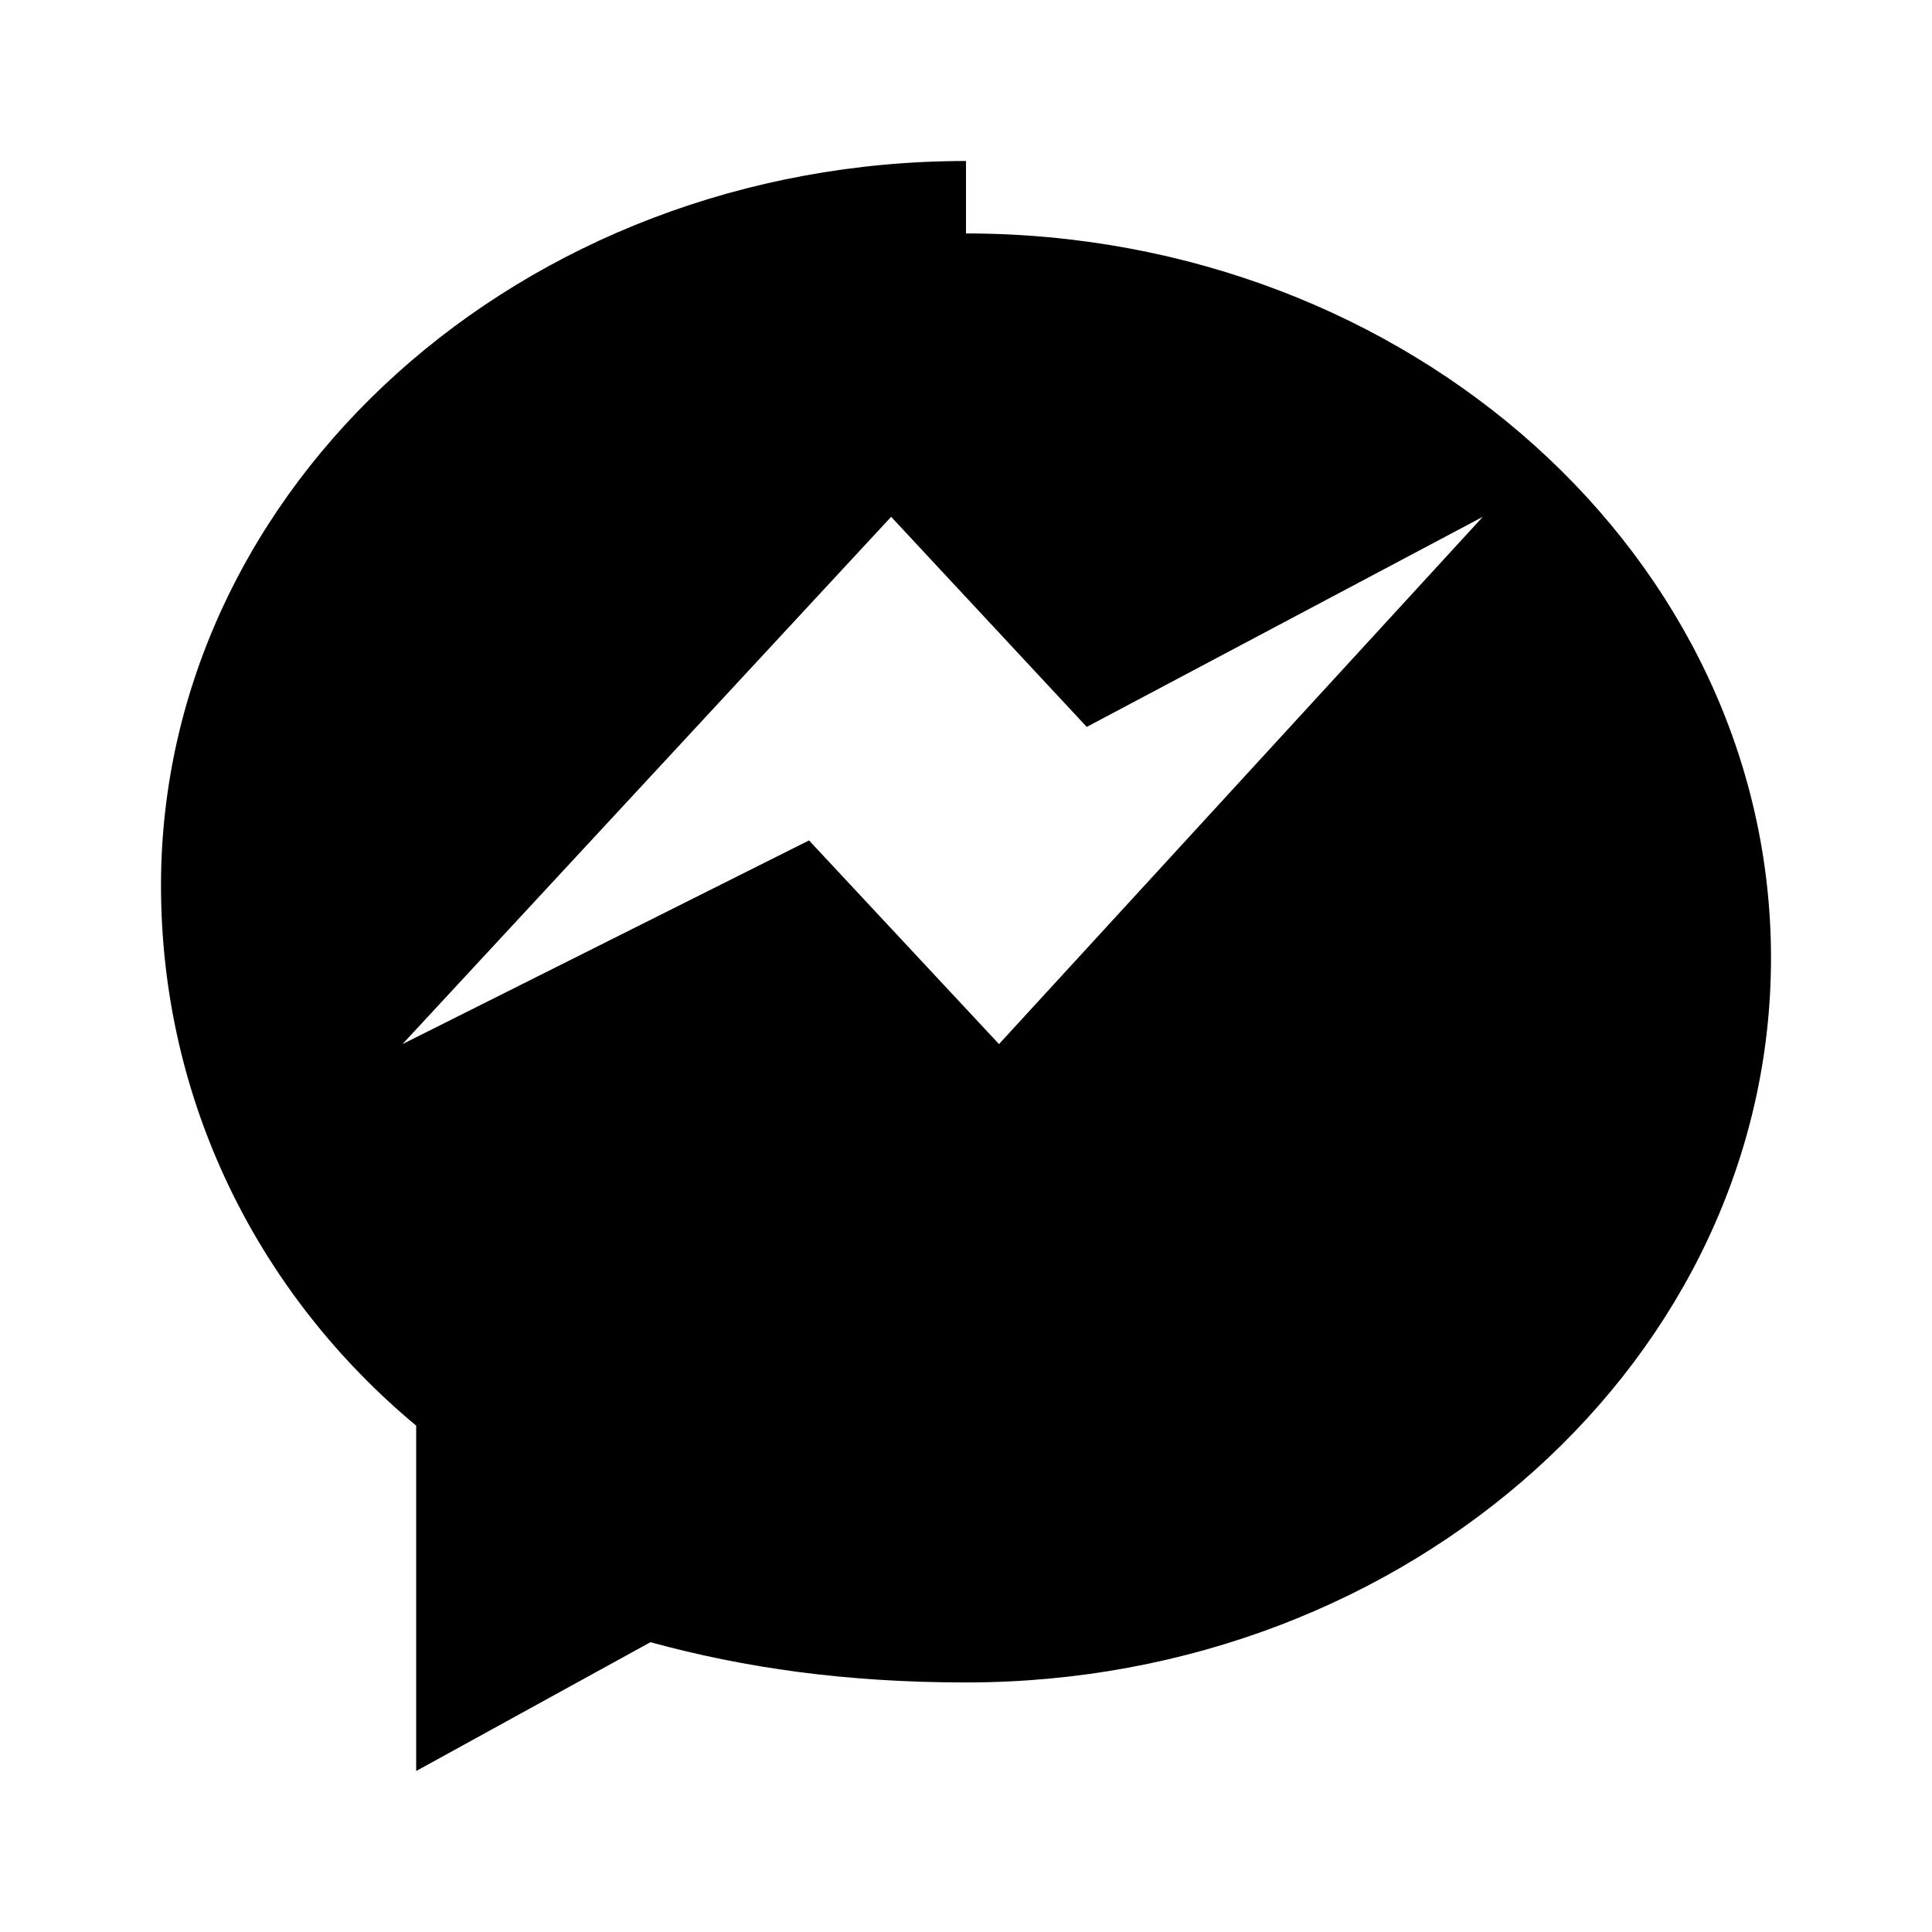
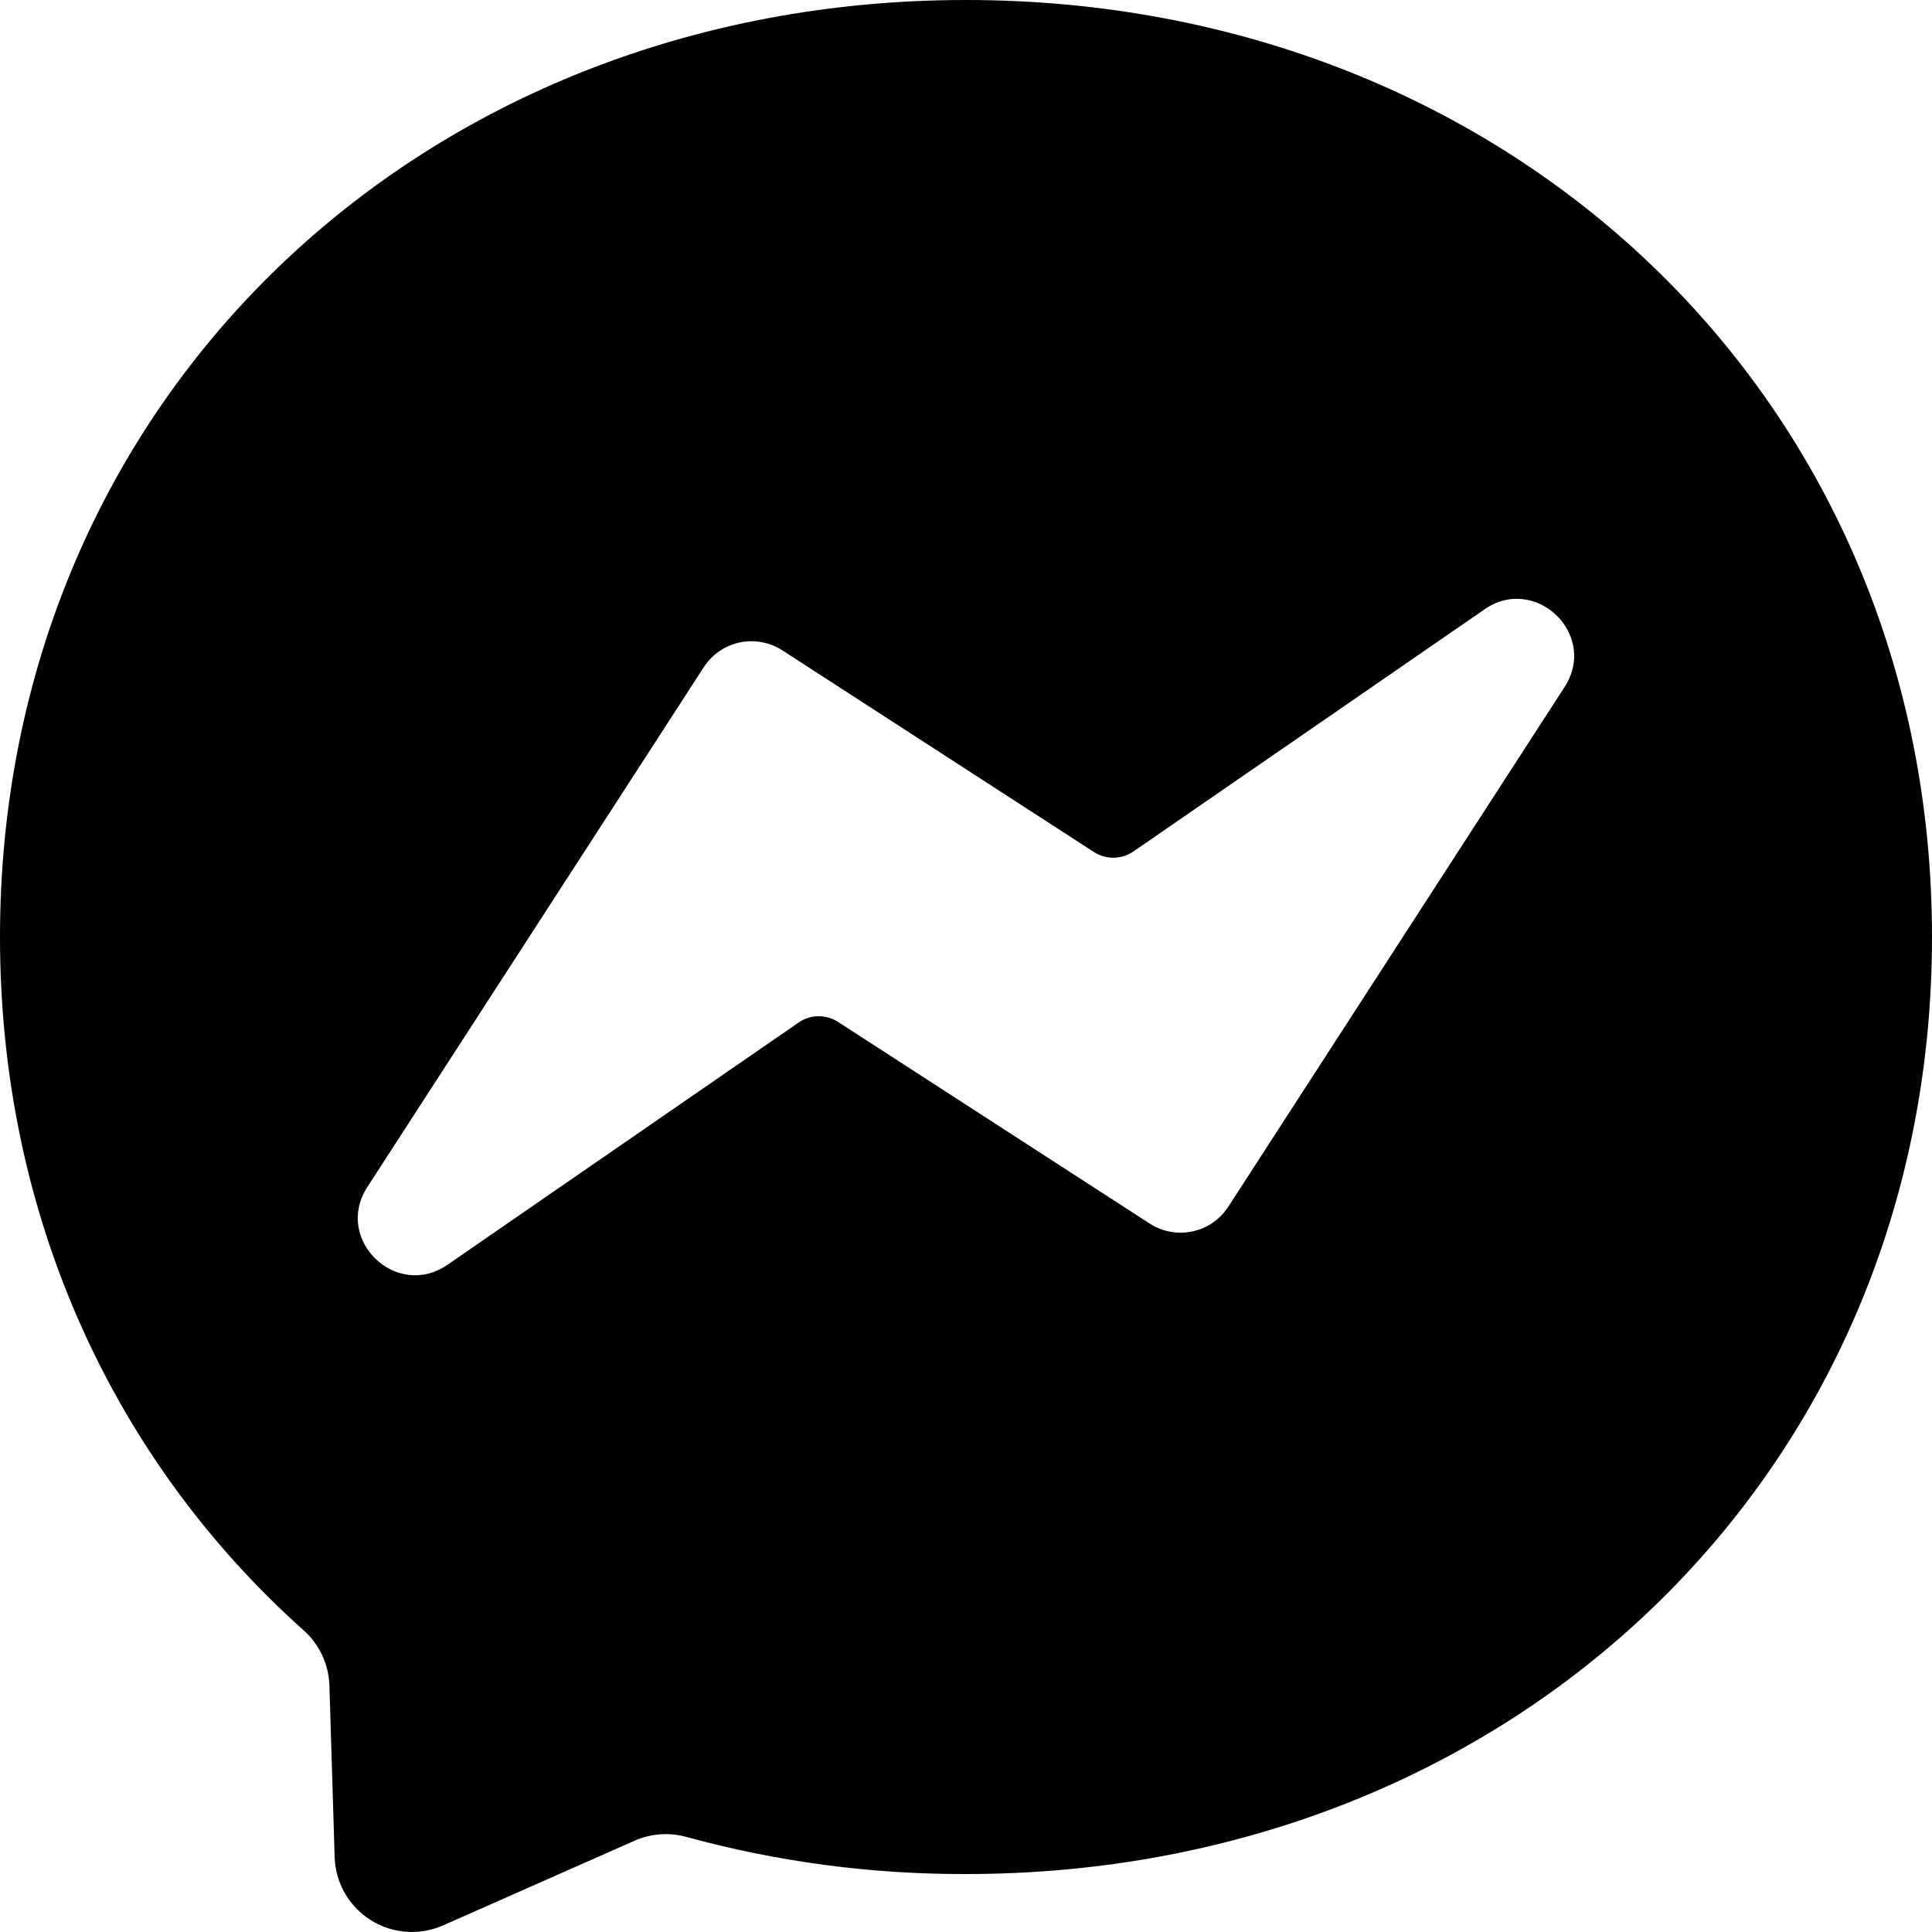
- <svg xmlns="http://www.w3.org/2000/svg" viewBox="0 0 24 24" fill="currentColor">
-   <path d="M12 2C6.48 2 2 6.04 2 11c0 2.67 1.2 5.07 3.17 6.71V22l2.91-1.6c1.17.32 2.43.5 3.92.5 5.52 0 10-4.04 10-9s-4.48-9-10-9zm.41 10.97l-2.36-2.53-5.05 2.53 6.07-6.55 2.43 2.61 4.92-2.61-6.01 6.55z" />
+ <svg xmlns="http://www.w3.org/2000/svg" role="img" viewBox="0 0 24 24">
+   <path d="M12 0C5.24 0 0 4.952 0 11.64c0 3.499 1.434 6.521 3.769 8.61a.96.96 0 0 1 .323.683l.065 2.135a.96.96 0 0 0 1.347.85l2.381-1.053a.96.96 0 0 1 .641-.046A13 13 0 0 0 12 23.28c6.76 0 12-4.952 12-11.64S18.76 0 12 0m6.806 7.44c.522-.03.971.567.63 1.094l-4.178 6.457a.707.707 0 0 1-.977.208l-3.87-2.504a.44.44 0 0 0-.49.007l-4.363 3.01c-.637.438-1.415-.317-.995-.966l4.179-6.457a.706.706 0 0 1 .977-.21l3.87 2.505c.15.097.344.094.491-.007l4.362-3.008a.7.7 0 0 1 .364-.13" />
</svg>
